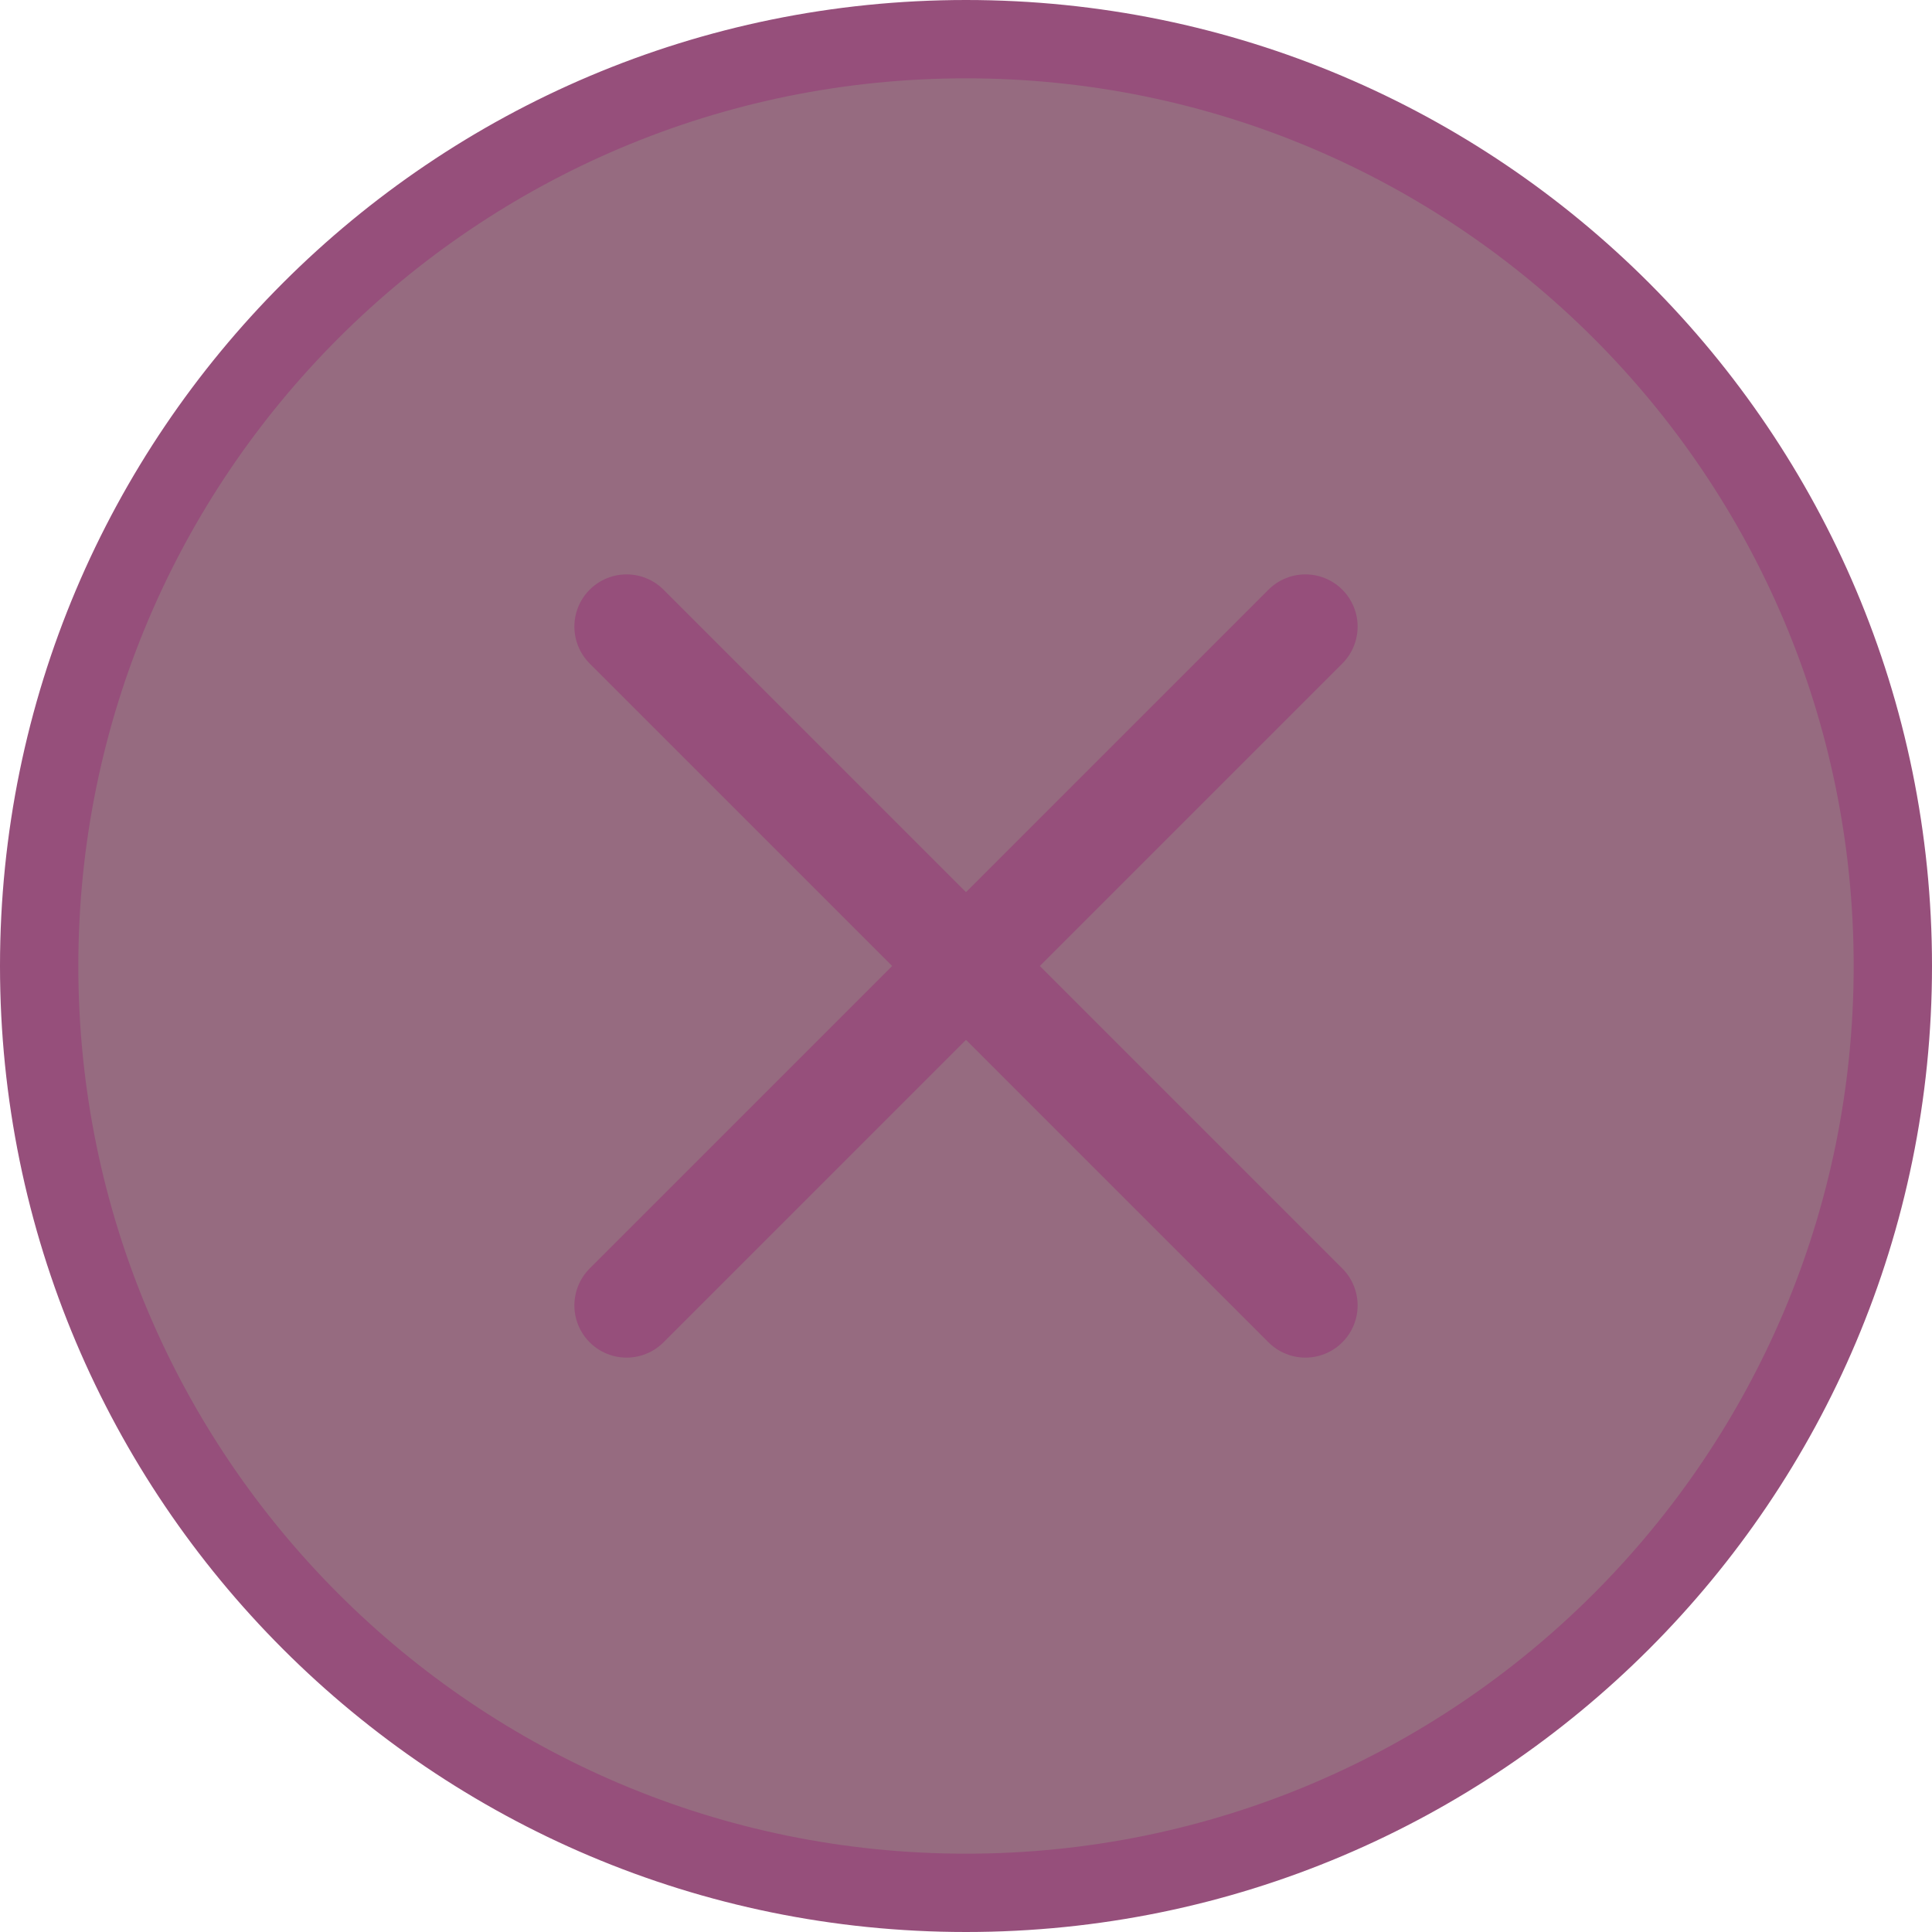
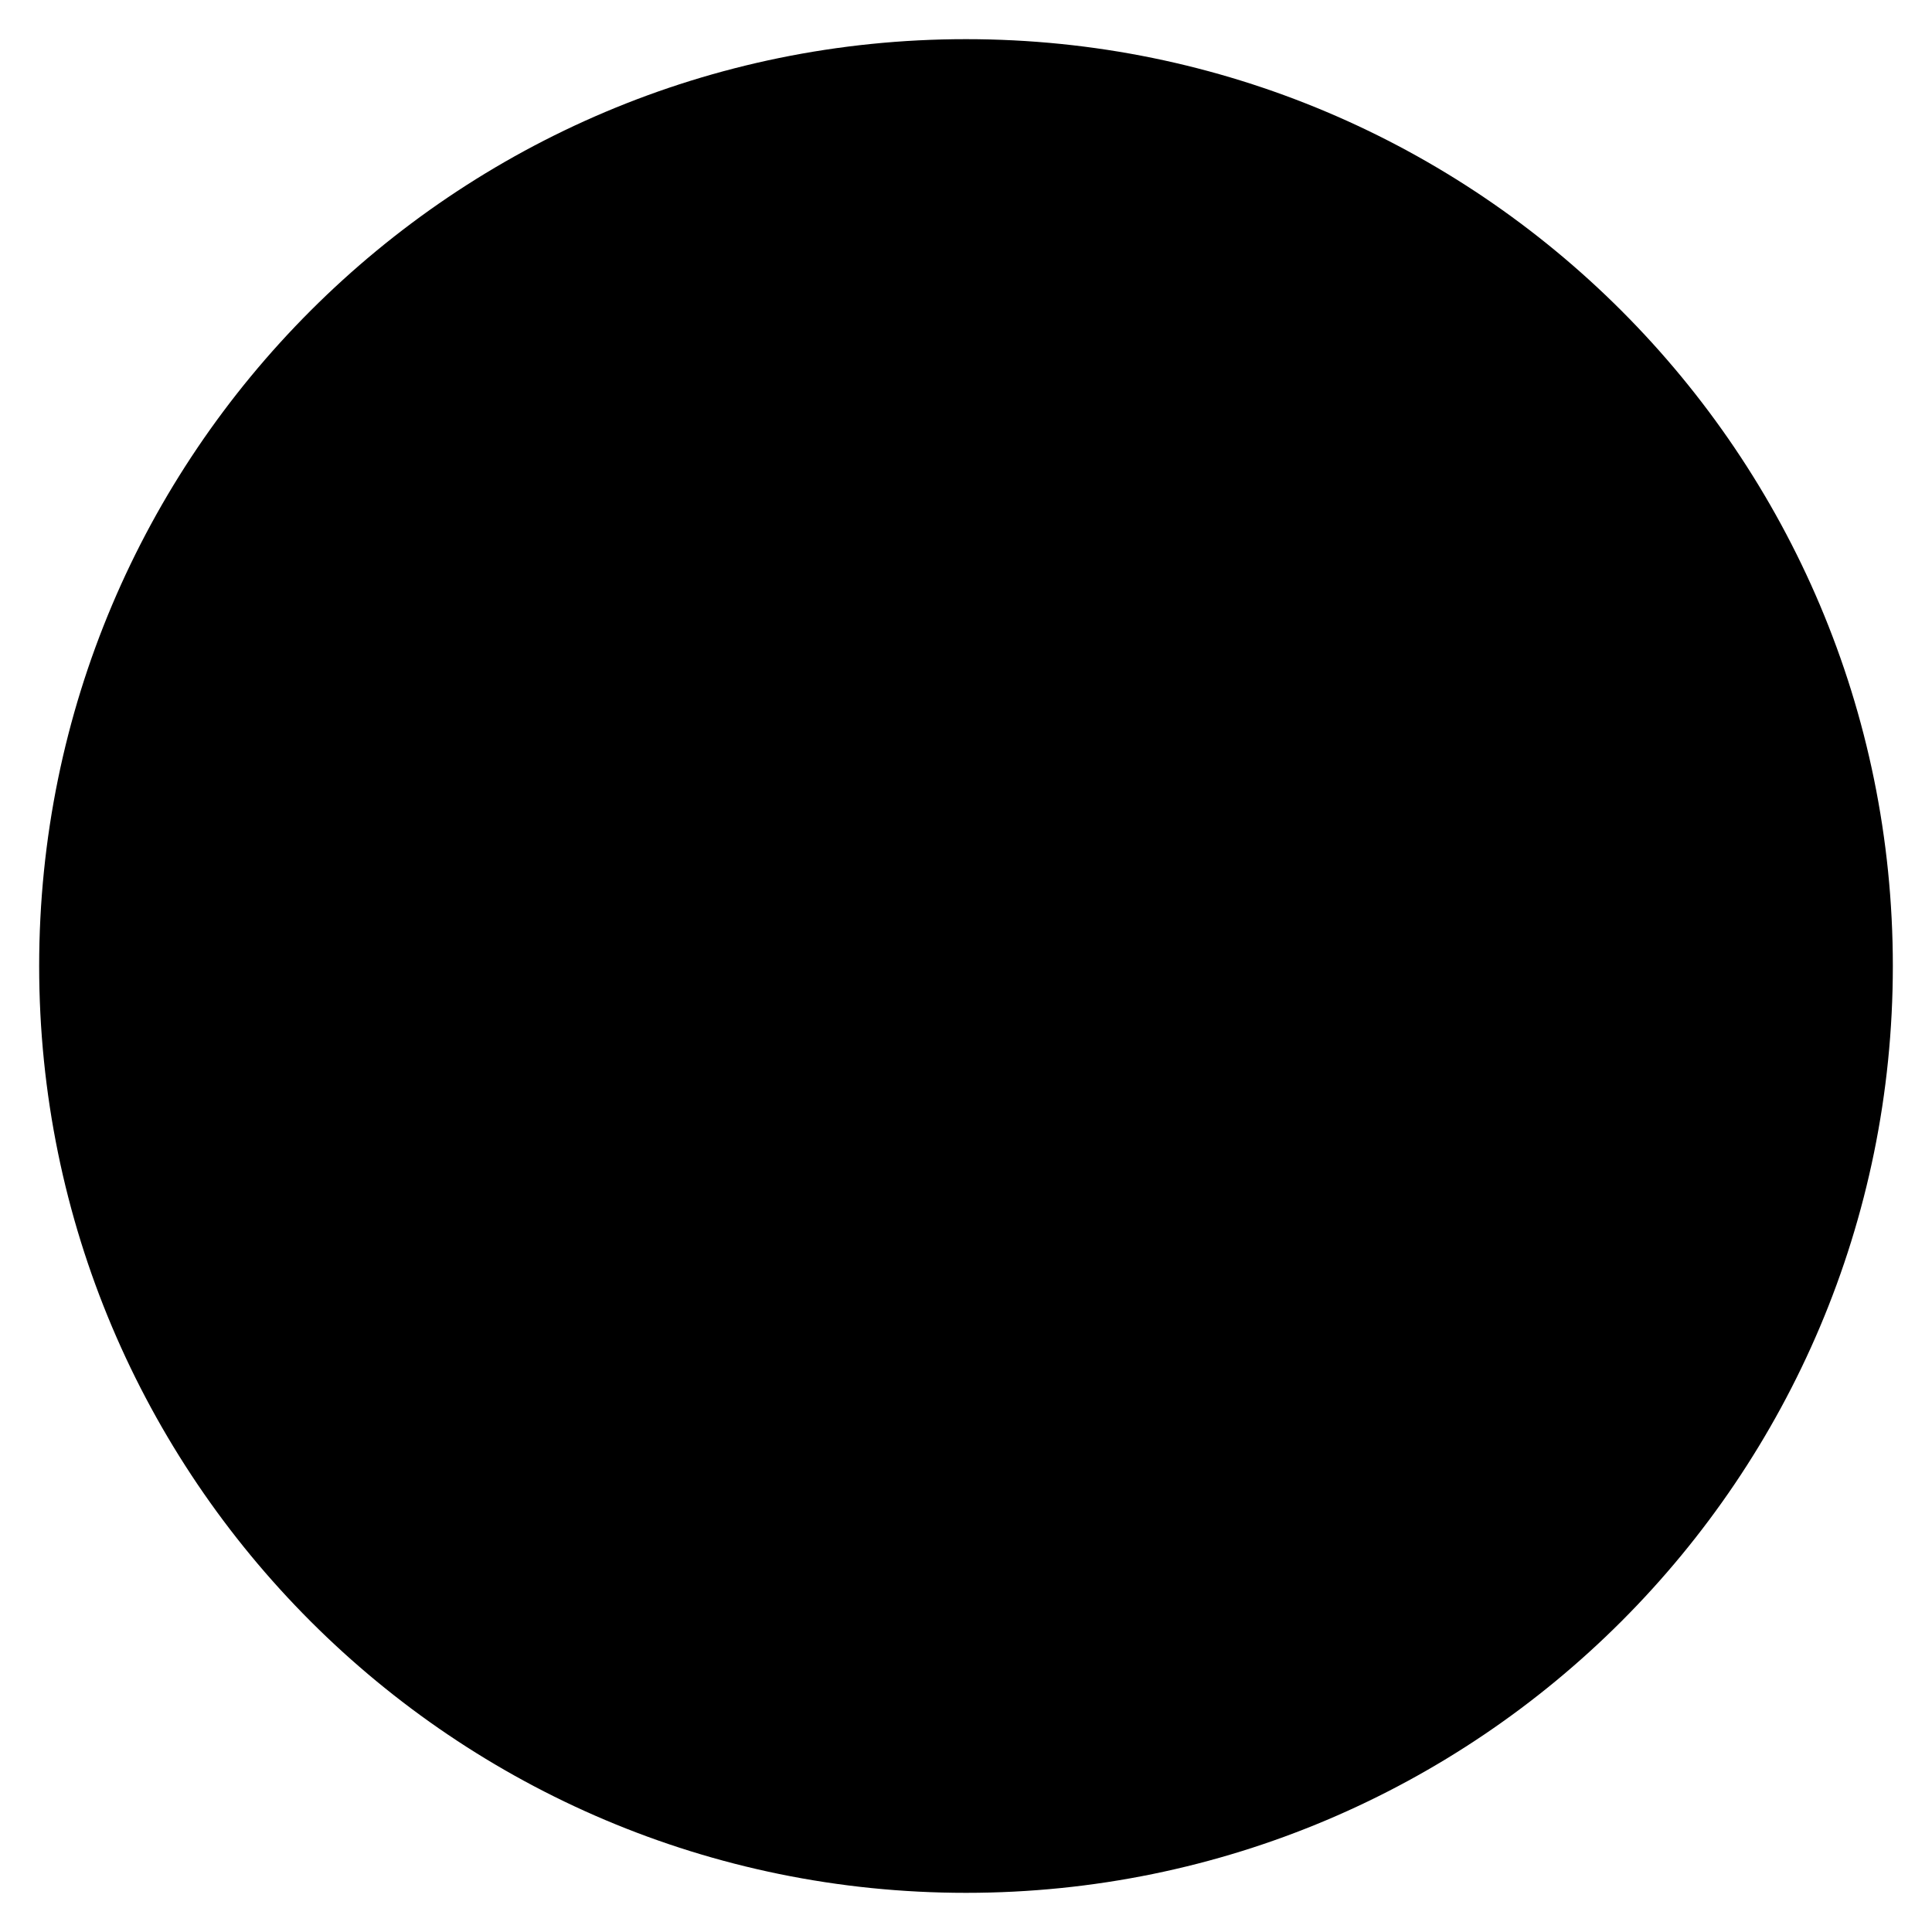
<svg xmlns="http://www.w3.org/2000/svg" version="1.1" width="74" height="74">
-   <g fill="rgb(150, 107, 128)" stroke="rgb(150, 79, 123)" stroke-linecap="round">
+   <g fill="CUI_PRM_COLOR(150, 107, 128)" stroke="CUI_SCD_COLOR(150, 79, 123)" stroke-linecap="round">
    <circle cx="50%" cy="50%" r="35.5" stroke-width="3" />
    <line x1="24" y1="24" x2="50" y2="50" stroke-width="4" />
    <line x1="24" y1="50" x2="50" y2="24" stroke-width="4" />
  </g>
</svg>
